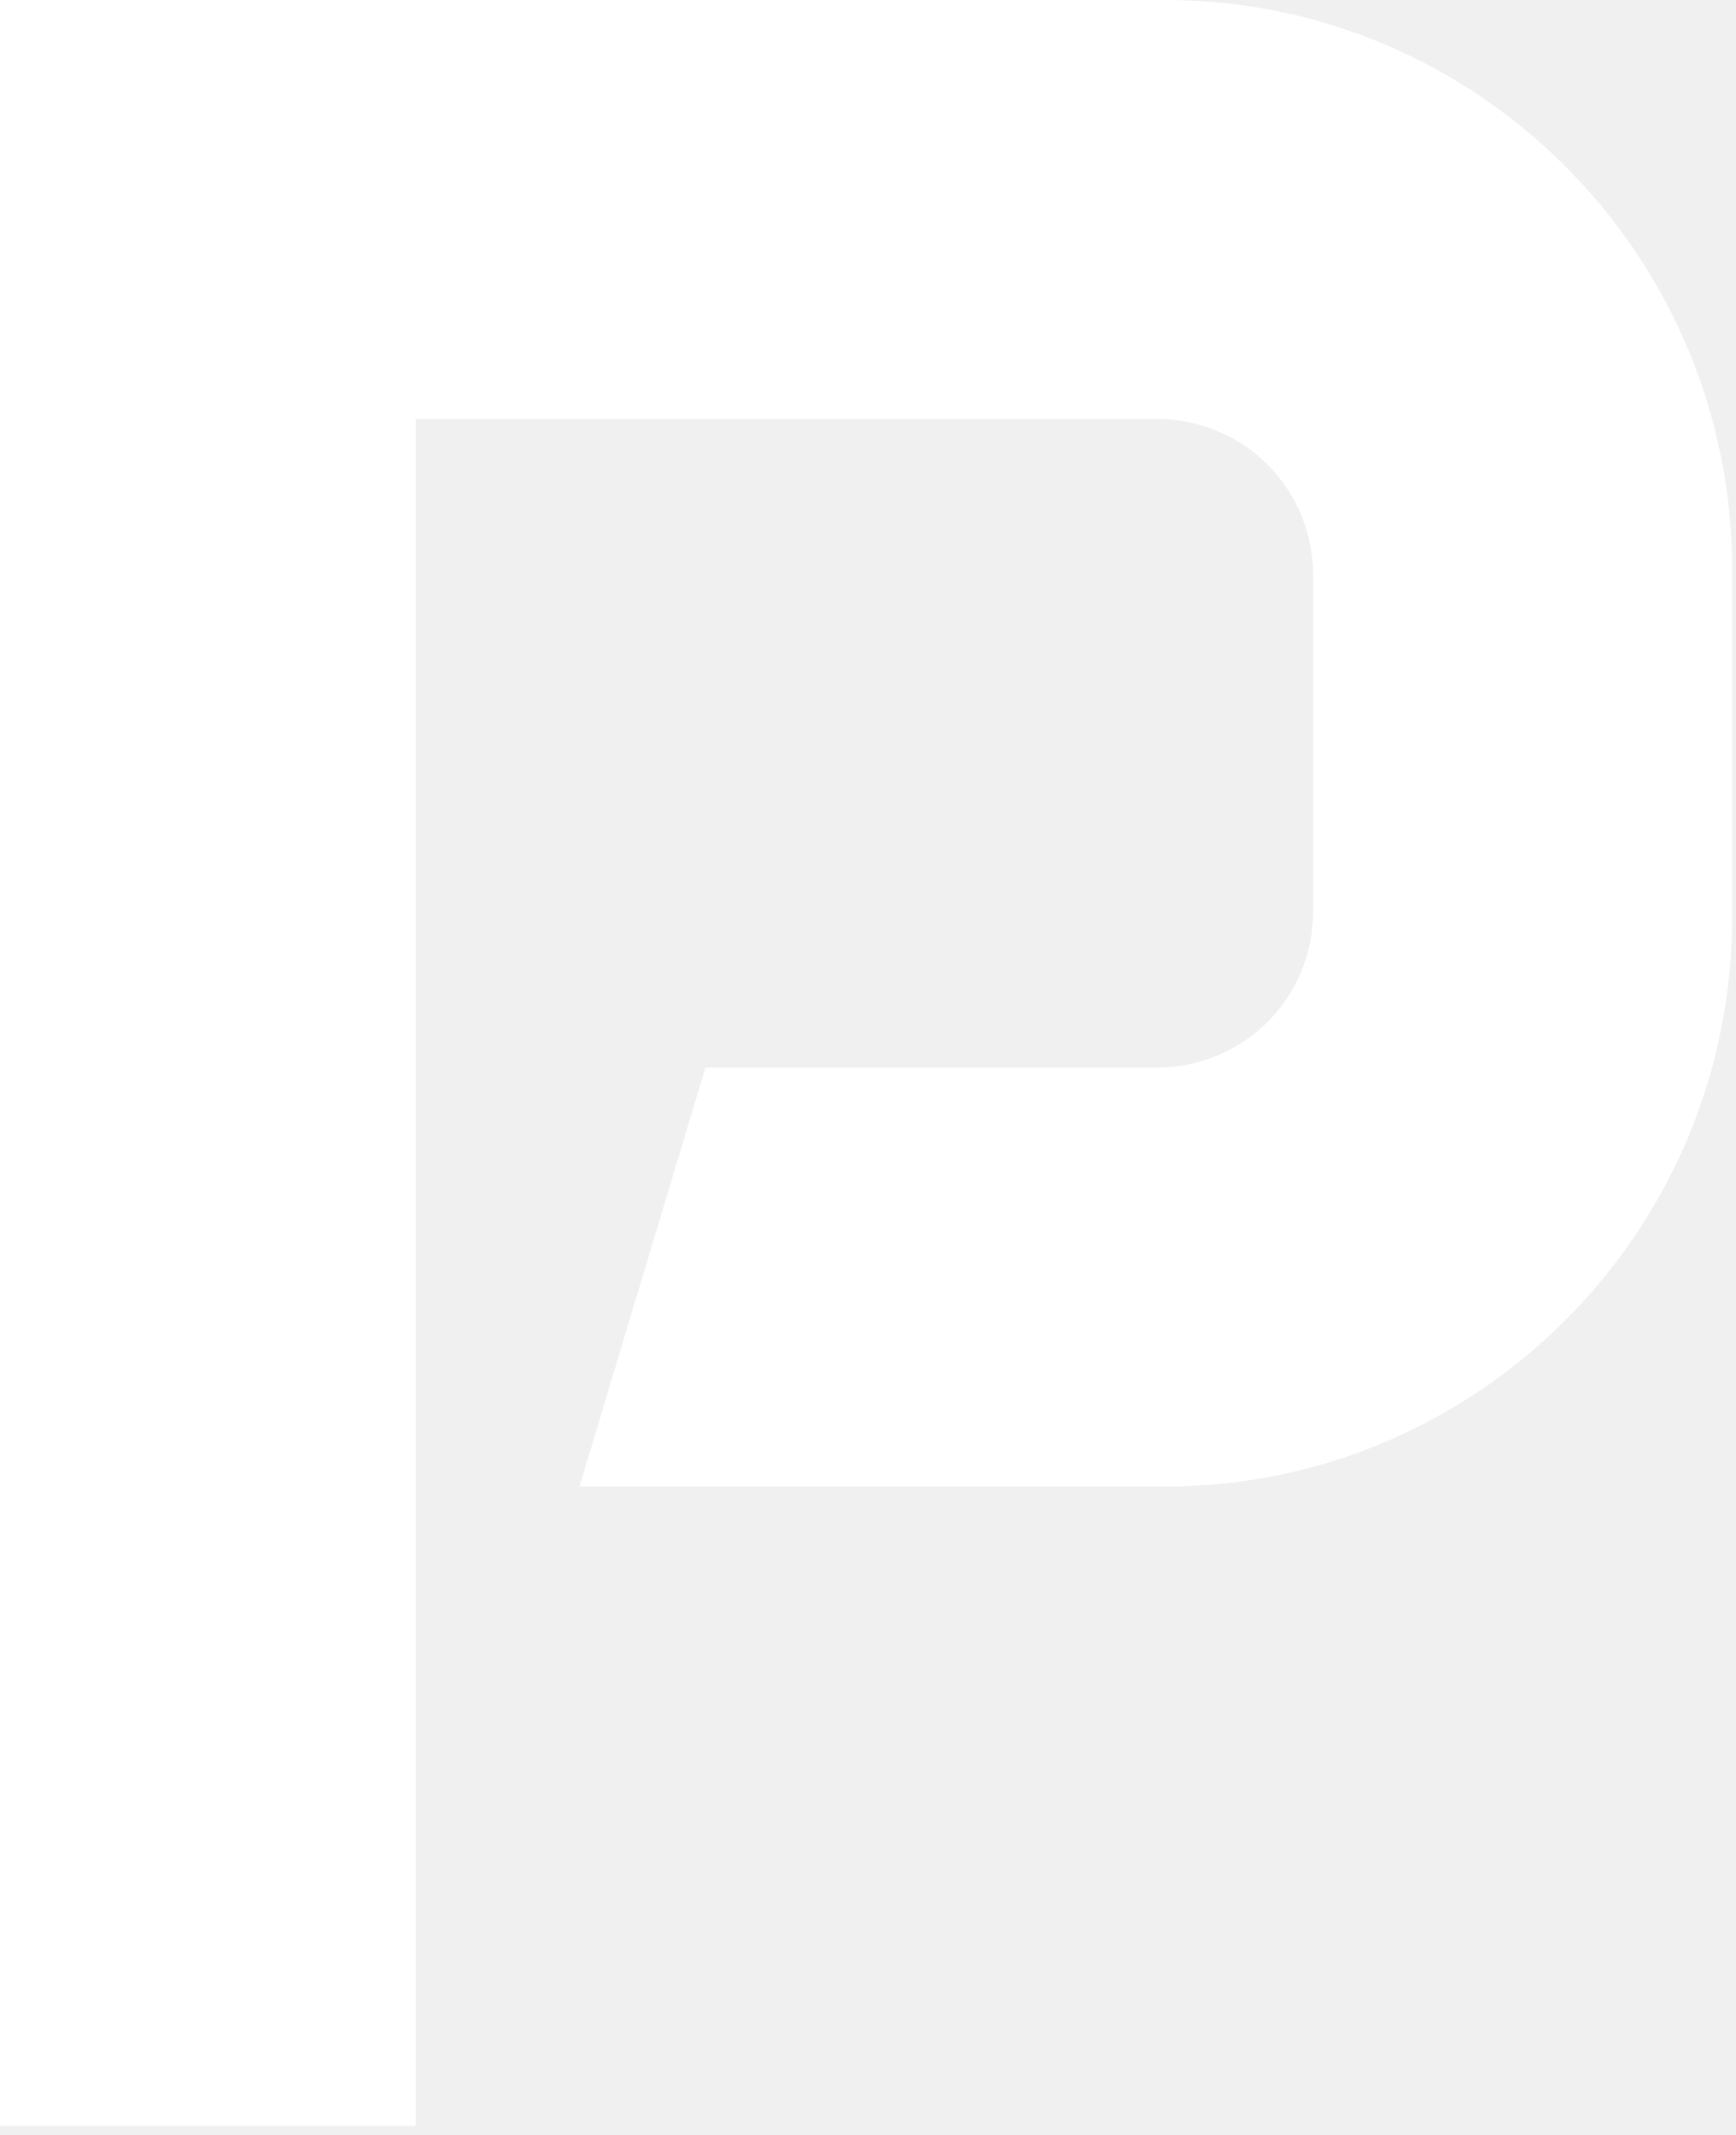
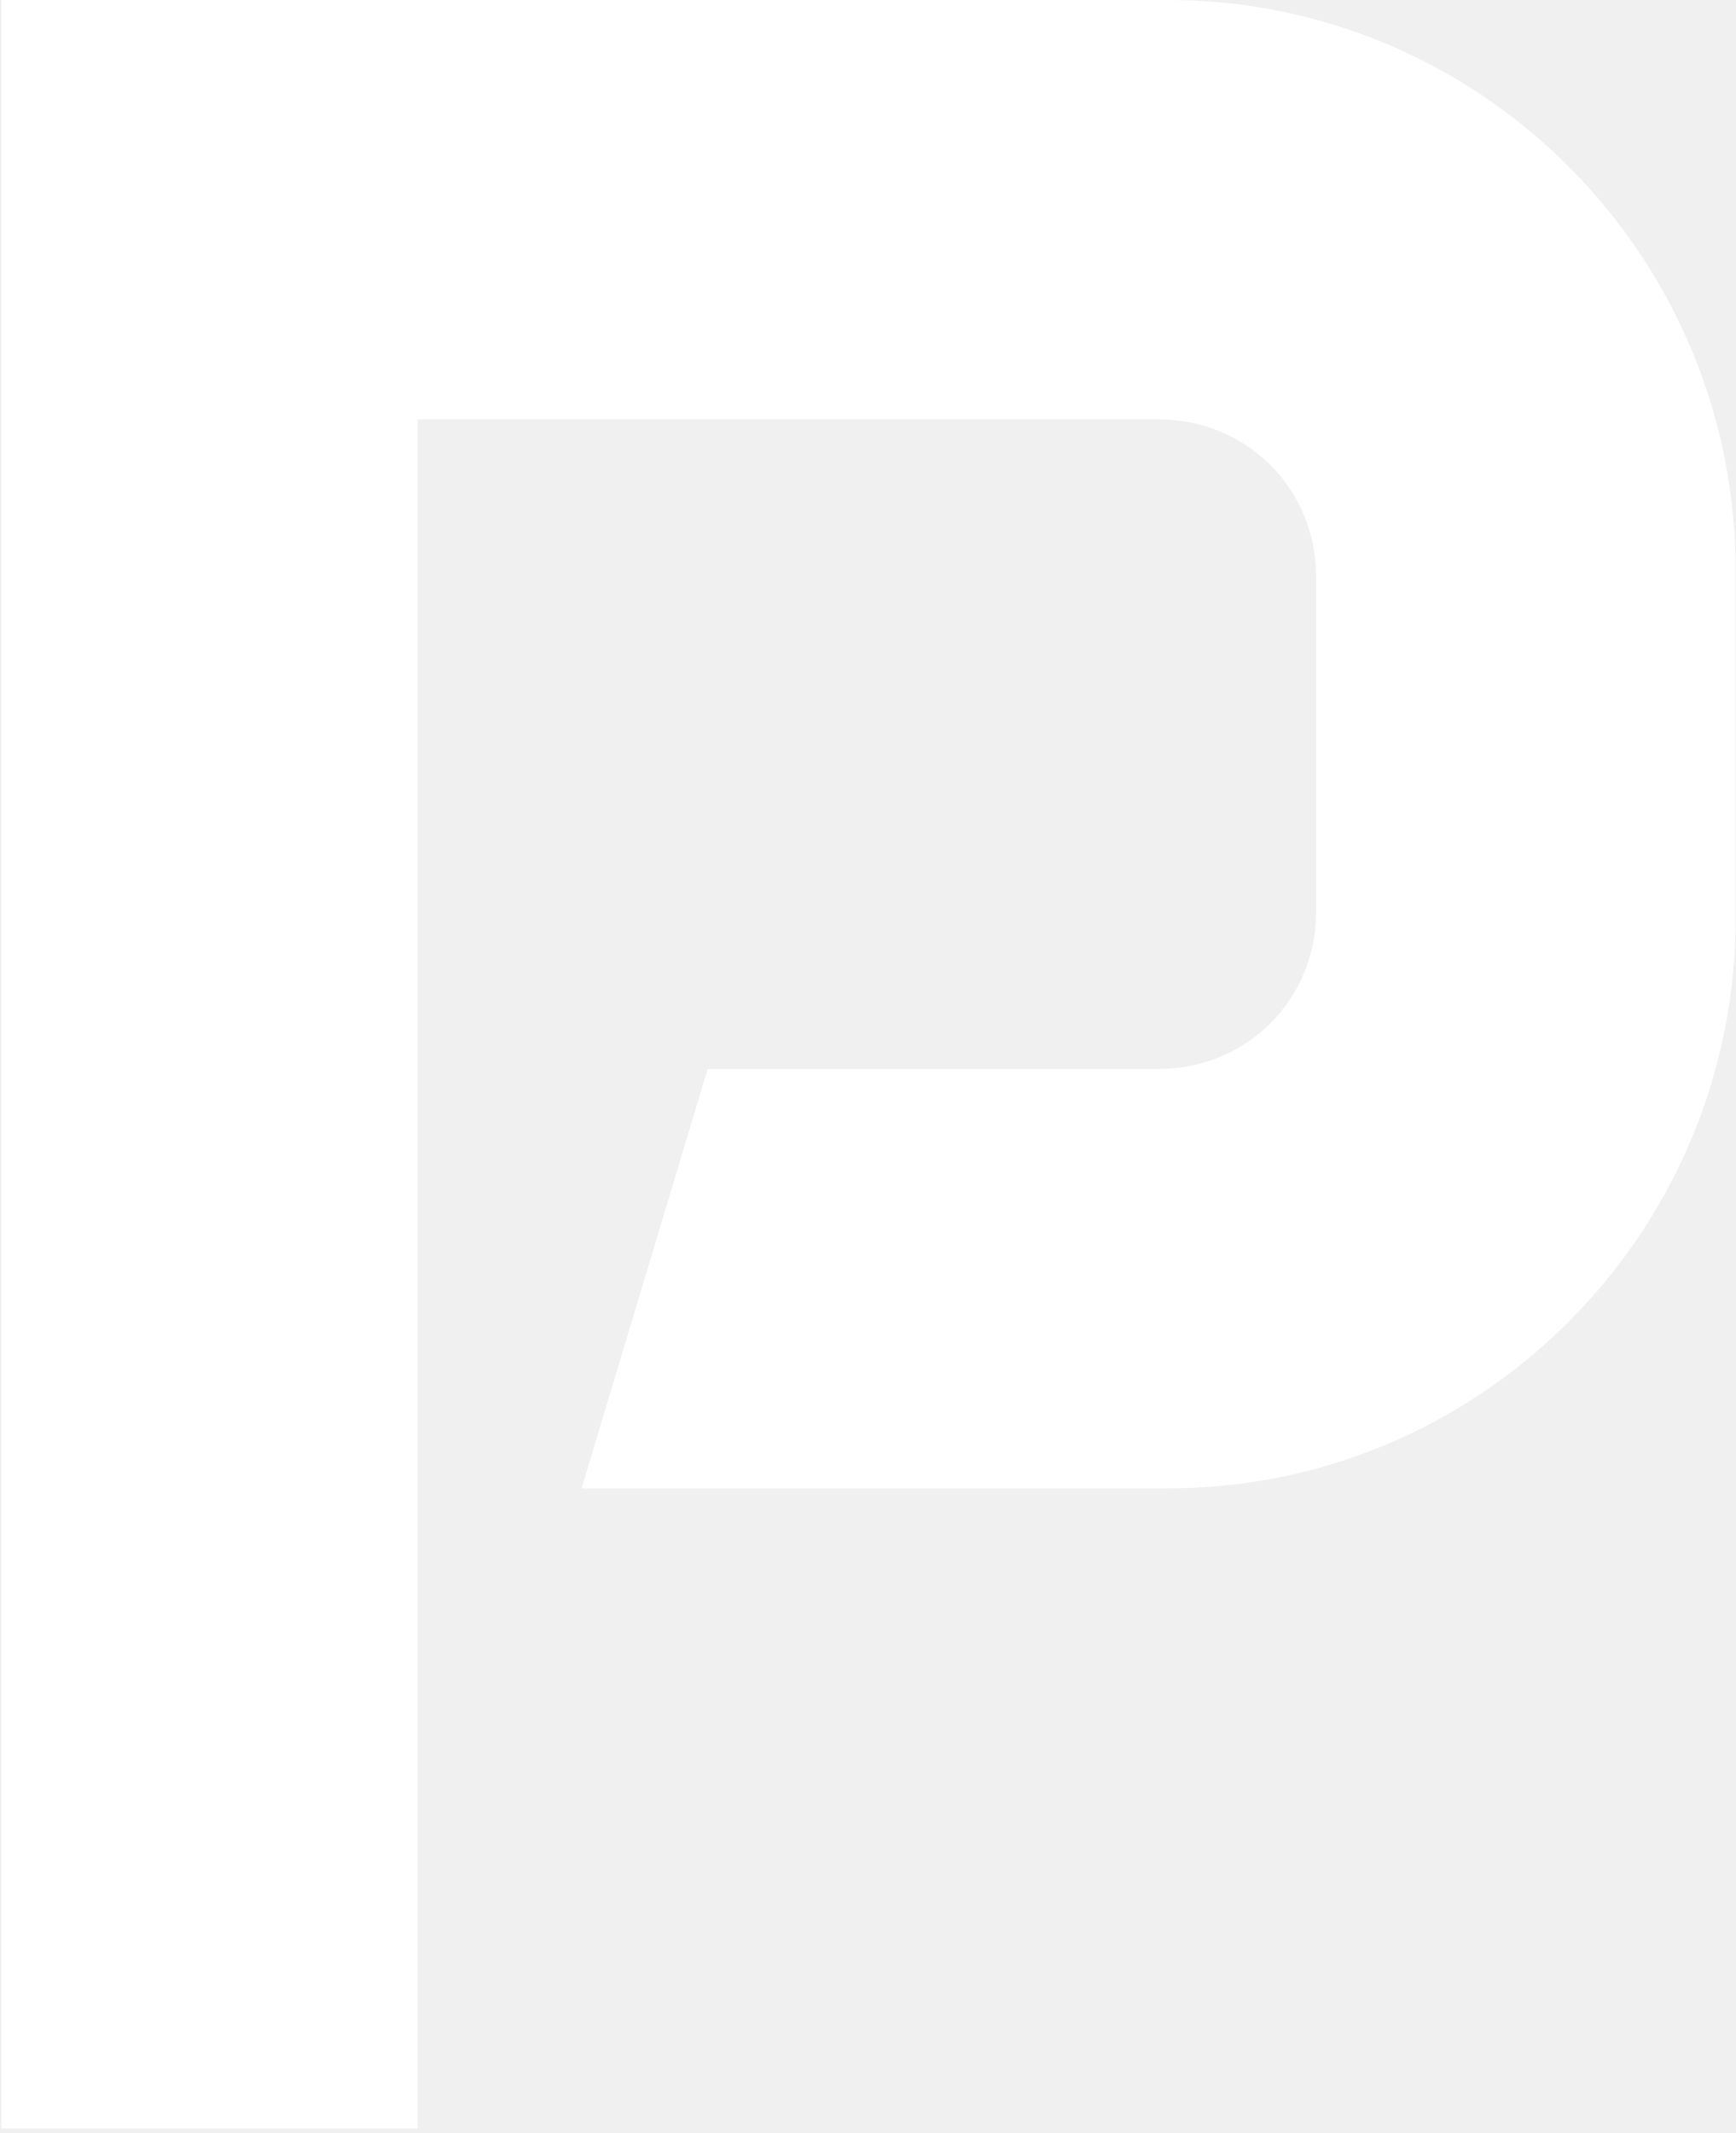
- <svg xmlns="http://www.w3.org/2000/svg" width="139" height="171" viewBox="0 0 139 171" fill="none">
-   <path d="M138.739 73.658V74.415C138.739 74.162 138.739 73.91 138.739 73.658ZM138.739 44.649V45.406C138.739 45.153 138.739 44.901 138.739 44.649ZM138.739 45.406C138.739 45.153 138.739 44.901 138.739 44.649C138.235 19.928 118.055 0 93.334 0H0V170.271H33.297V33.55H92.577C99.64 33.55 105.19 39.099 105.19 46.162V72.901C105.19 79.964 99.64 85.514 92.577 85.514H56.505L46.415 119.063H93.334C118.055 119.063 138.235 99.135 138.739 74.415C138.739 74.162 138.739 73.91 138.739 73.658V45.406Z" fill="white" />
+ <svg xmlns="http://www.w3.org/2000/svg" width="201" height="247" viewBox="0 0 201 247" fill="none">
+   <path d="M201 106.623V107.719C201 107.354 201 106.989 201 106.623ZM201 64.631V65.727C201 65.362 201 64.996 201 64.631ZM201 65.727C201 65.362 201 64.996 201 64.631C200.27 28.847 171.058 0 135.273 0H0.167V246.475H48.367V48.565H134.177C144.402 48.565 152.435 56.598 152.435 66.822V105.528C152.435 115.752 144.402 123.785 134.177 123.785H81.961L67.355 172.35H135.273C171.058 172.35 200.27 143.503 201 107.719C201 107.354 201 106.989 201 106.623V65.727Z" fill="white" />
</svg>
